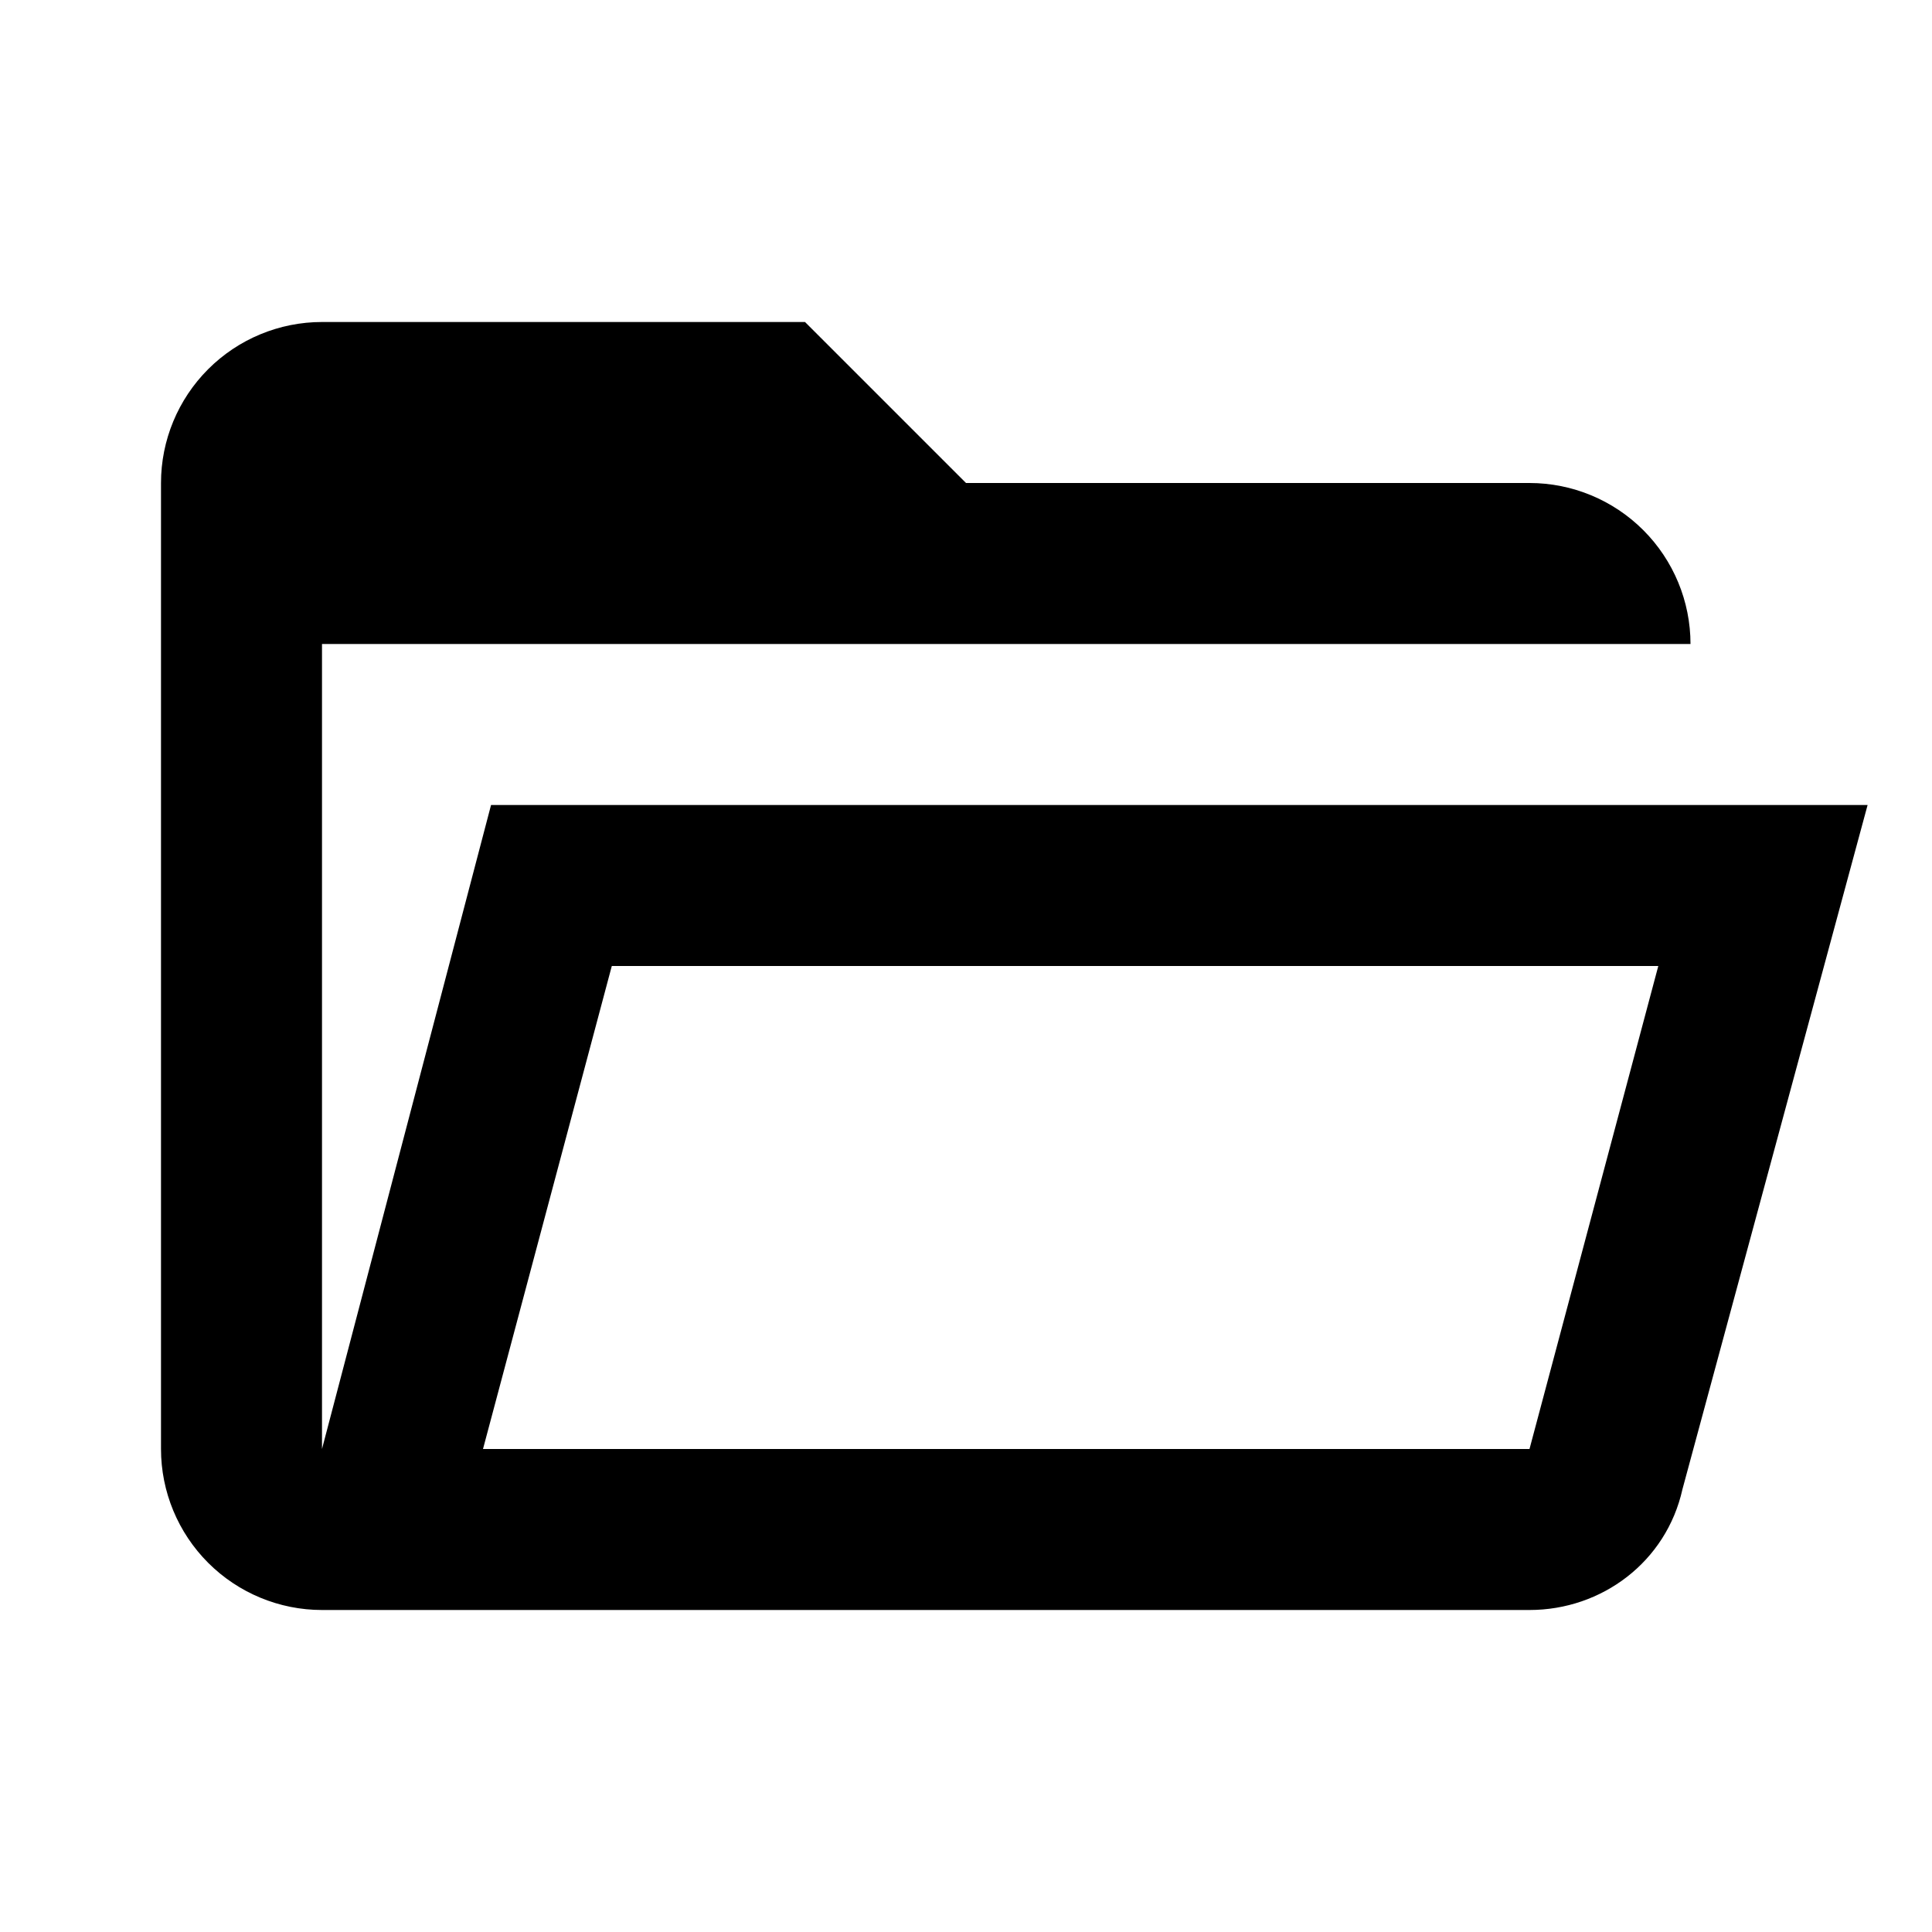
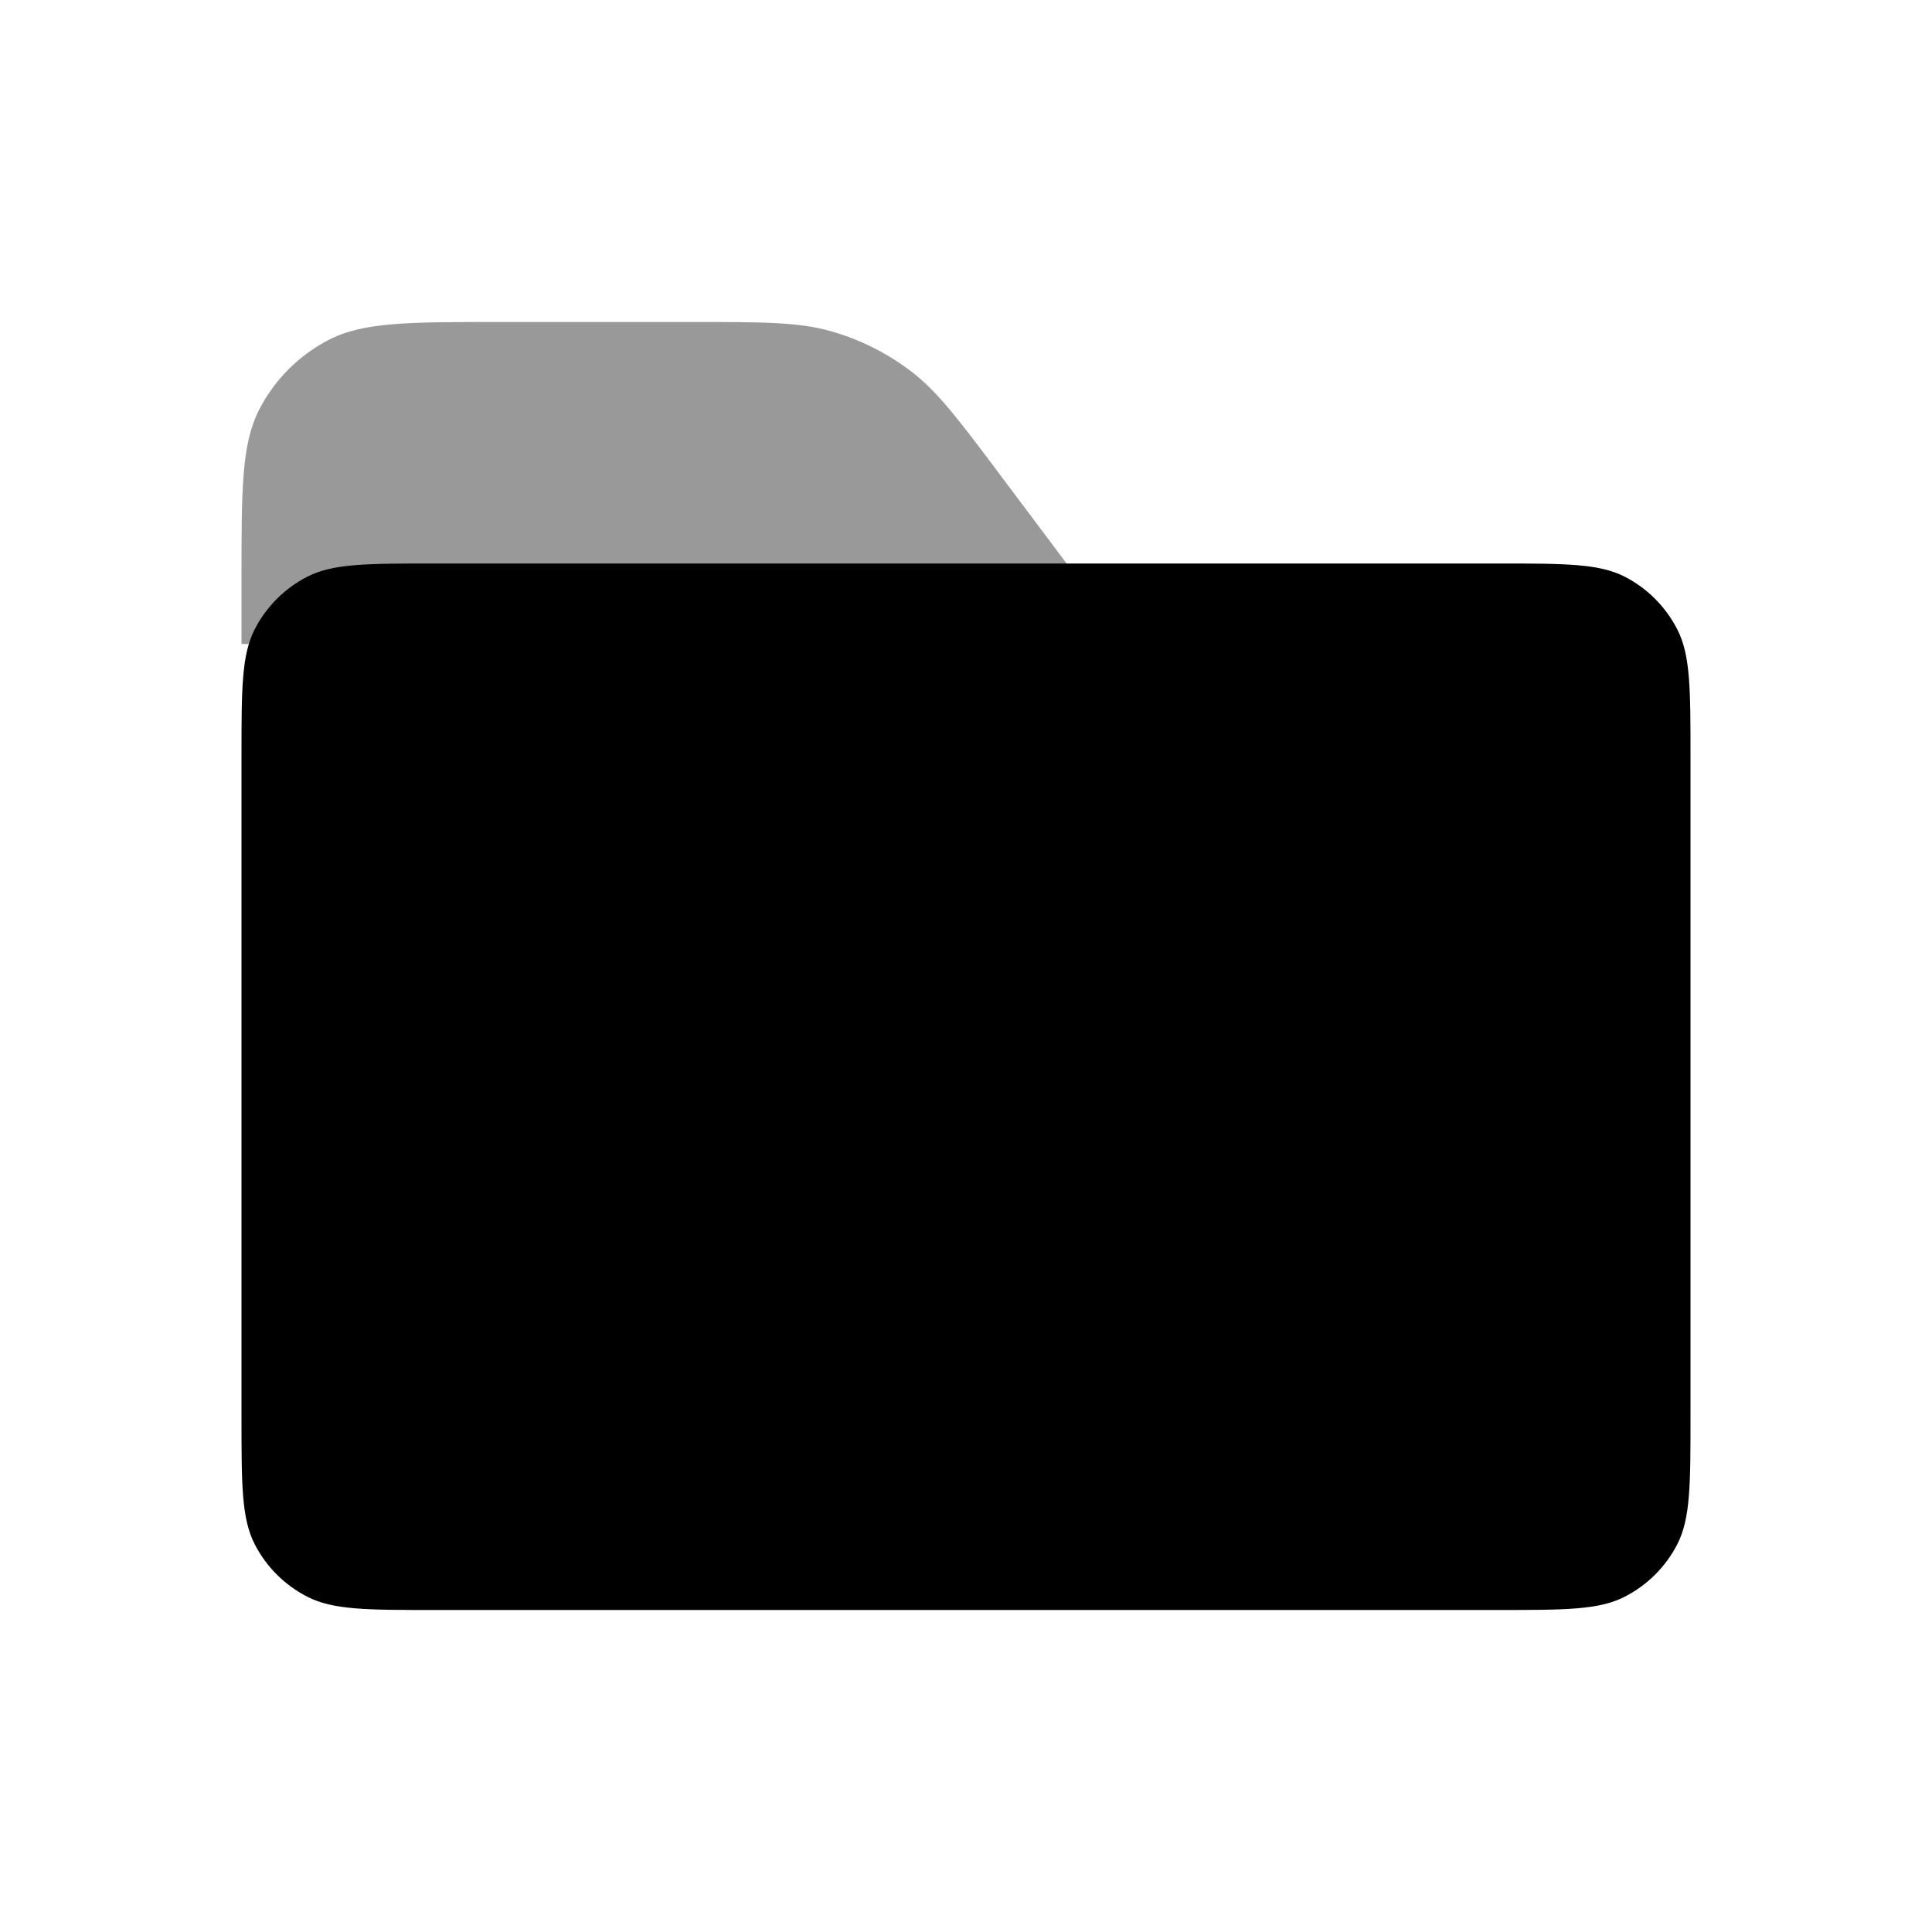
<svg xmlns="http://www.w3.org/2000/svg" width="24" height="24" viewBox="0 0 24 24" fill="none">
-   <path d="M6.1 10L4 18V8H21C21 7.47 20.789 6.961 20.414 6.586C20.039 6.211 19.53 6 19 6H12L10 4H4C3.47 4 2.961 4.211 2.586 4.586C2.211 4.961 2 5.47 2 6V18C2 18.53 2.211 19.039 2.586 19.414C2.961 19.789 3.47 20 4 20H19C19.9 20 20.7 19.4 20.9 18.5L23.2 10H6.1ZM19 18H6L7.6 12H20.6L19 18Z" fill="currentColor" />
+   <path fill-rule="evenodd" clip-rule="evenodd" d="M3 7.2C3 6.08 3 5.52 3.218 5.092C3.41 4.716 3.716 4.41 4.092 4.218C4.52 4 5.08 4 6.2 4H8.6C9.48 4 9.92 4 10.324 4.115C10.682 4.217 11.018 4.385 11.314 4.61C11.648 4.864 11.912 5.216 12.44 5.92L14 8H3V7.2Z" fill="currentColor" fill-opacity="0.4" />
+   <path fill-rule="evenodd" clip-rule="evenodd" d="M3 9.4C3 8.56 3 8.14 3.163 7.819C3.307 7.537 3.537 7.307 3.819 7.163C4.139 7 4.559 7 5.4 7H18.6C19.44 7 19.86 7 20.181 7.163C20.463 7.307 20.692 7.537 20.836 7.819C21 8.139 21 8.559 21 9.4V17.6C21 18.44 21 18.86 20.837 19.181C20.693 19.463 20.463 19.692 20.181 19.836C19.861 20 19.441 20 18.6 20H5.4C4.56 20 4.14 20 3.819 19.836C3.537 19.692 3.307 19.463 3.163 19.181C3 18.861 3 18.441 3 17.6V9.4Z" fill="currentColor" />
</svg>
